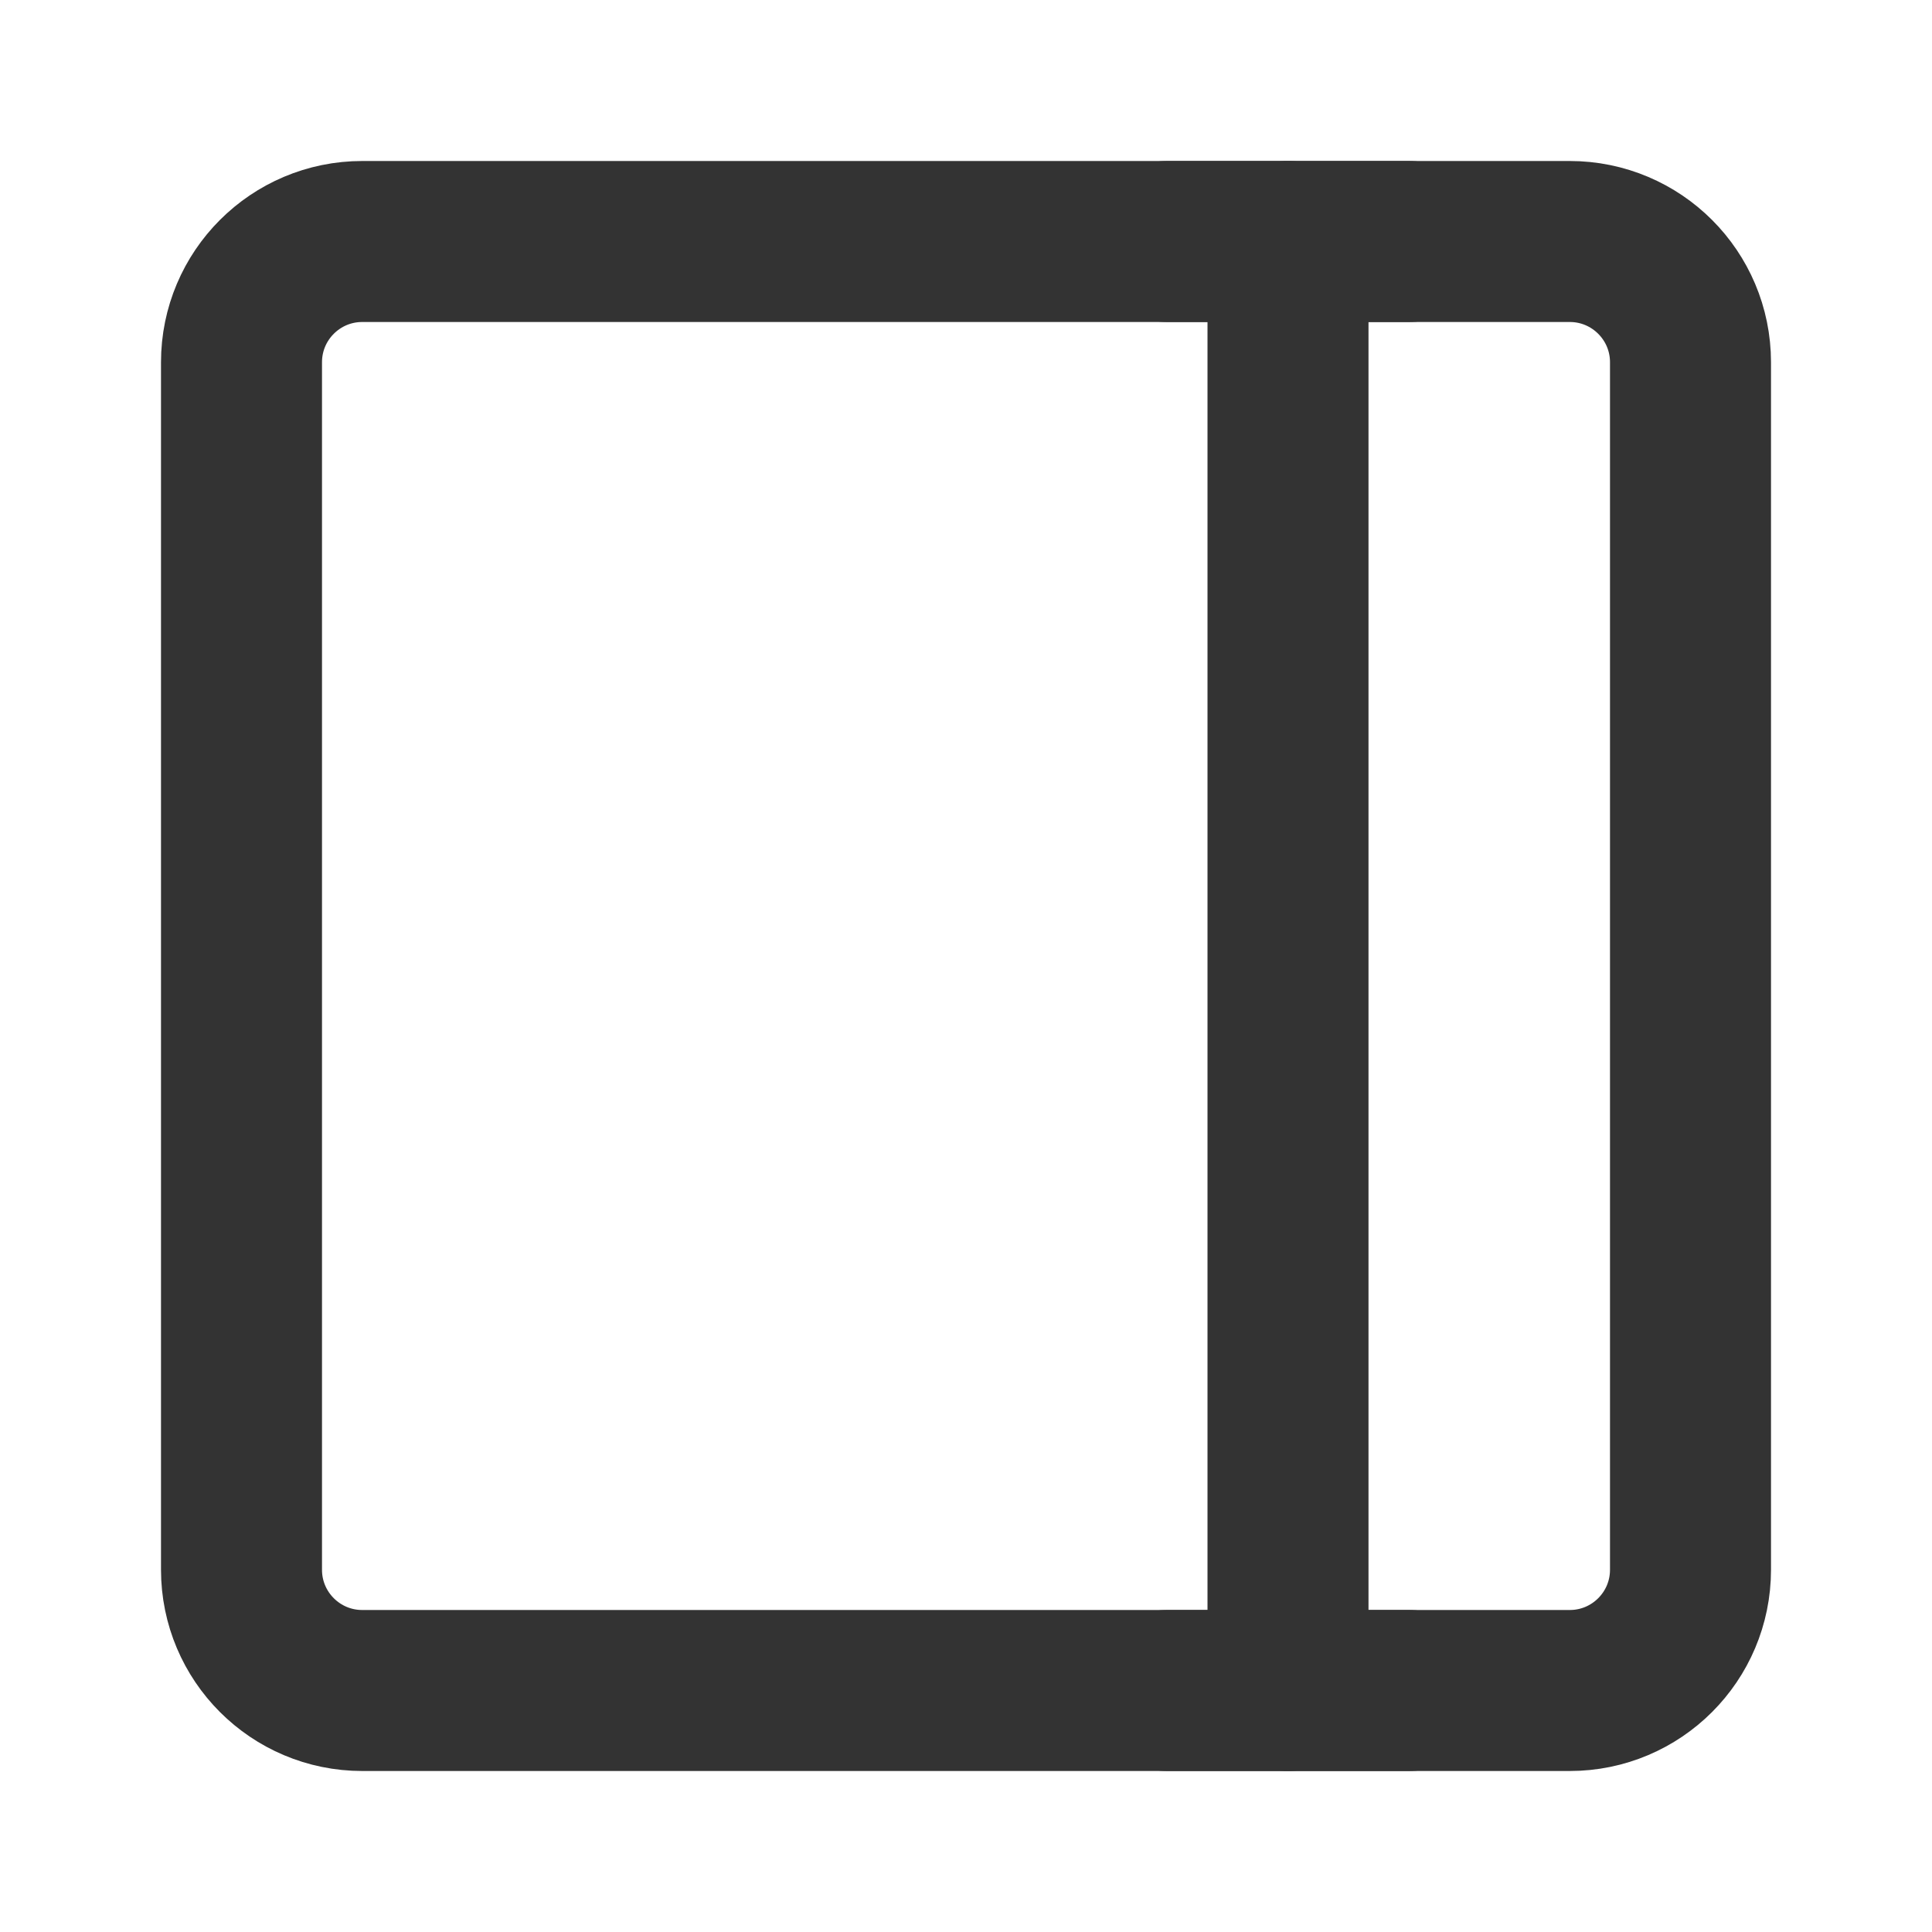
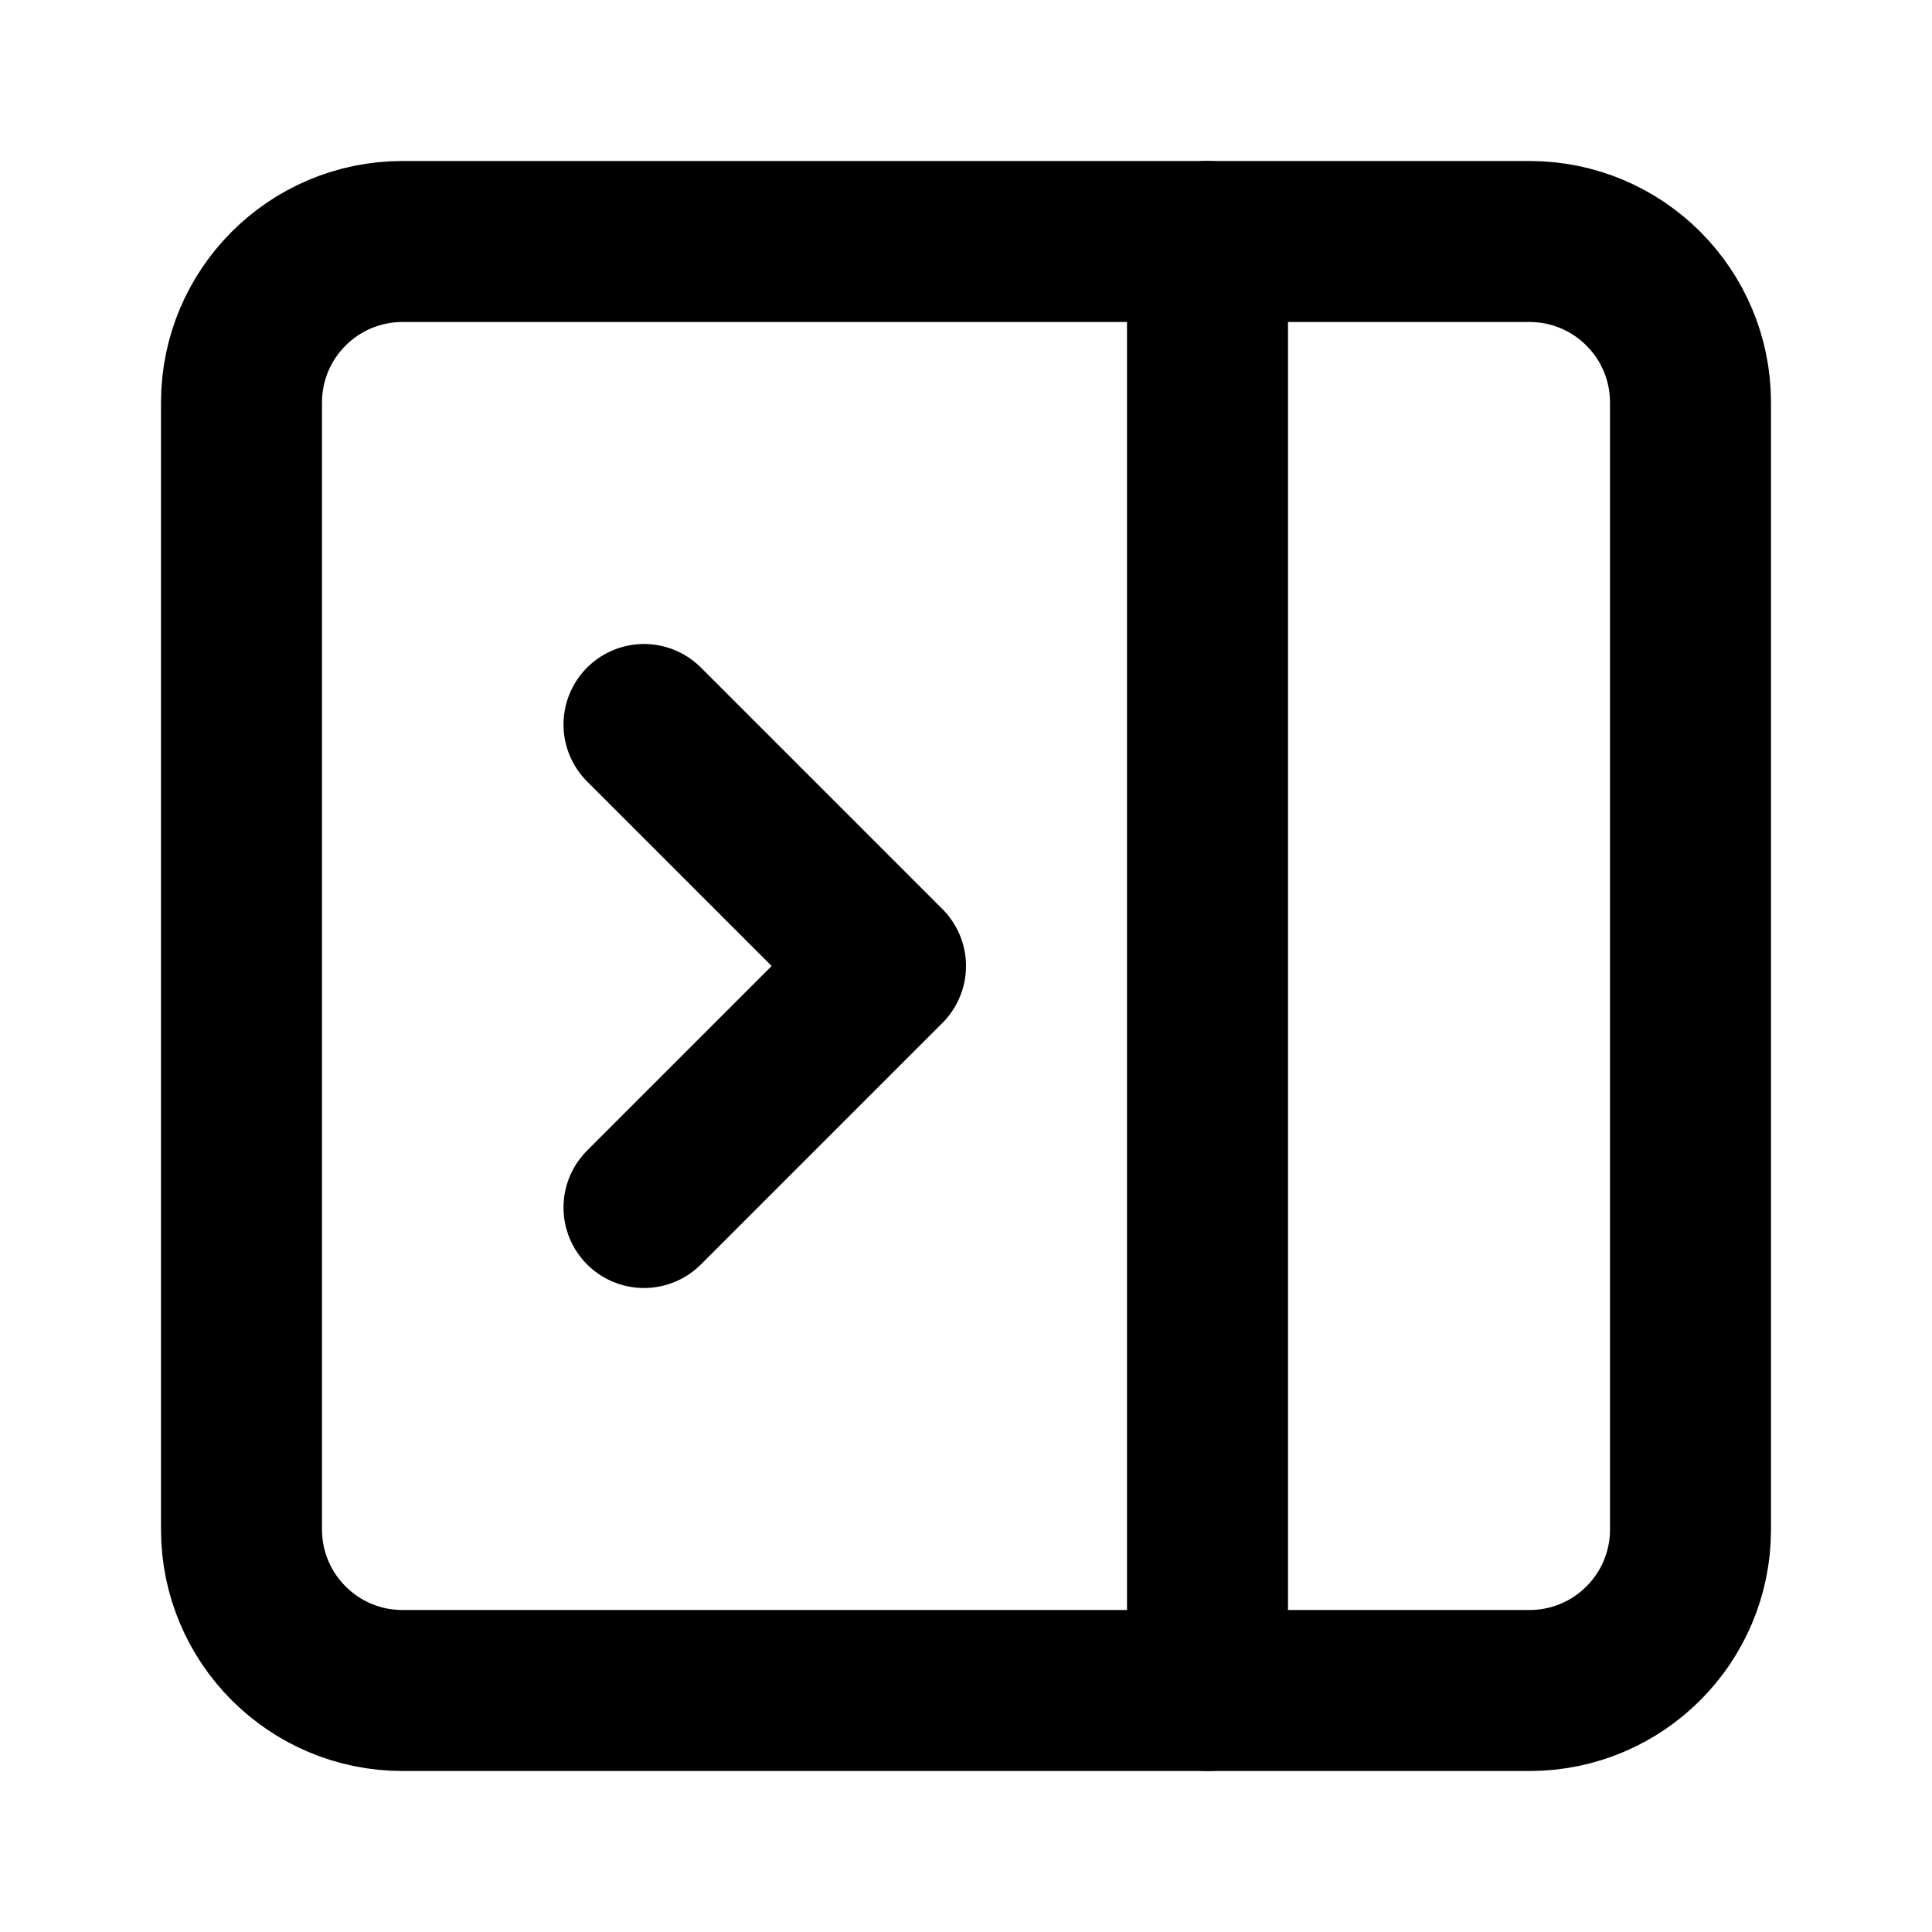
- <svg xmlns="http://www.w3.org/2000/svg" width="24" height="24" viewBox="0 0 48 48" fill="none">
-   <style>
-     .icon-stroke { stroke: #333; }
-     @media (prefers-color-scheme: dark) {
-       .icon-stroke { stroke: #e0e0e0; }
-     }
-   </style>
-   <rect x="6" y="6" width="36" height="36" rx="3" fill="none" class="icon-stroke" stroke-width="4" stroke-linejoin="round" />
-   <path d="M32 6V42" class="icon-stroke" stroke-width="4" stroke-linecap="round" stroke-linejoin="round" />
-   <path d="M29 42H35" class="icon-stroke" stroke-width="4" stroke-linecap="round" stroke-linejoin="round" />
-   <path d="M29 6H35" class="icon-stroke" stroke-width="4" stroke-linecap="round" stroke-linejoin="round" />
+ <svg xmlns="http://www.w3.org/2000/svg" width="24" height="24" viewBox="0 0 24 24" fill="none" stroke="currentColor" stroke-width="2" stroke-linecap="round" stroke-linejoin="round" class="lucide lucide-panel-right-close-icon lucide-panel-right-close">
+   <rect width="18" height="18" x="3" y="3" rx="2" />
+   <path d="M15 3v18" />
+   <path d="m8 9 3 3-3 3" />
</svg>
